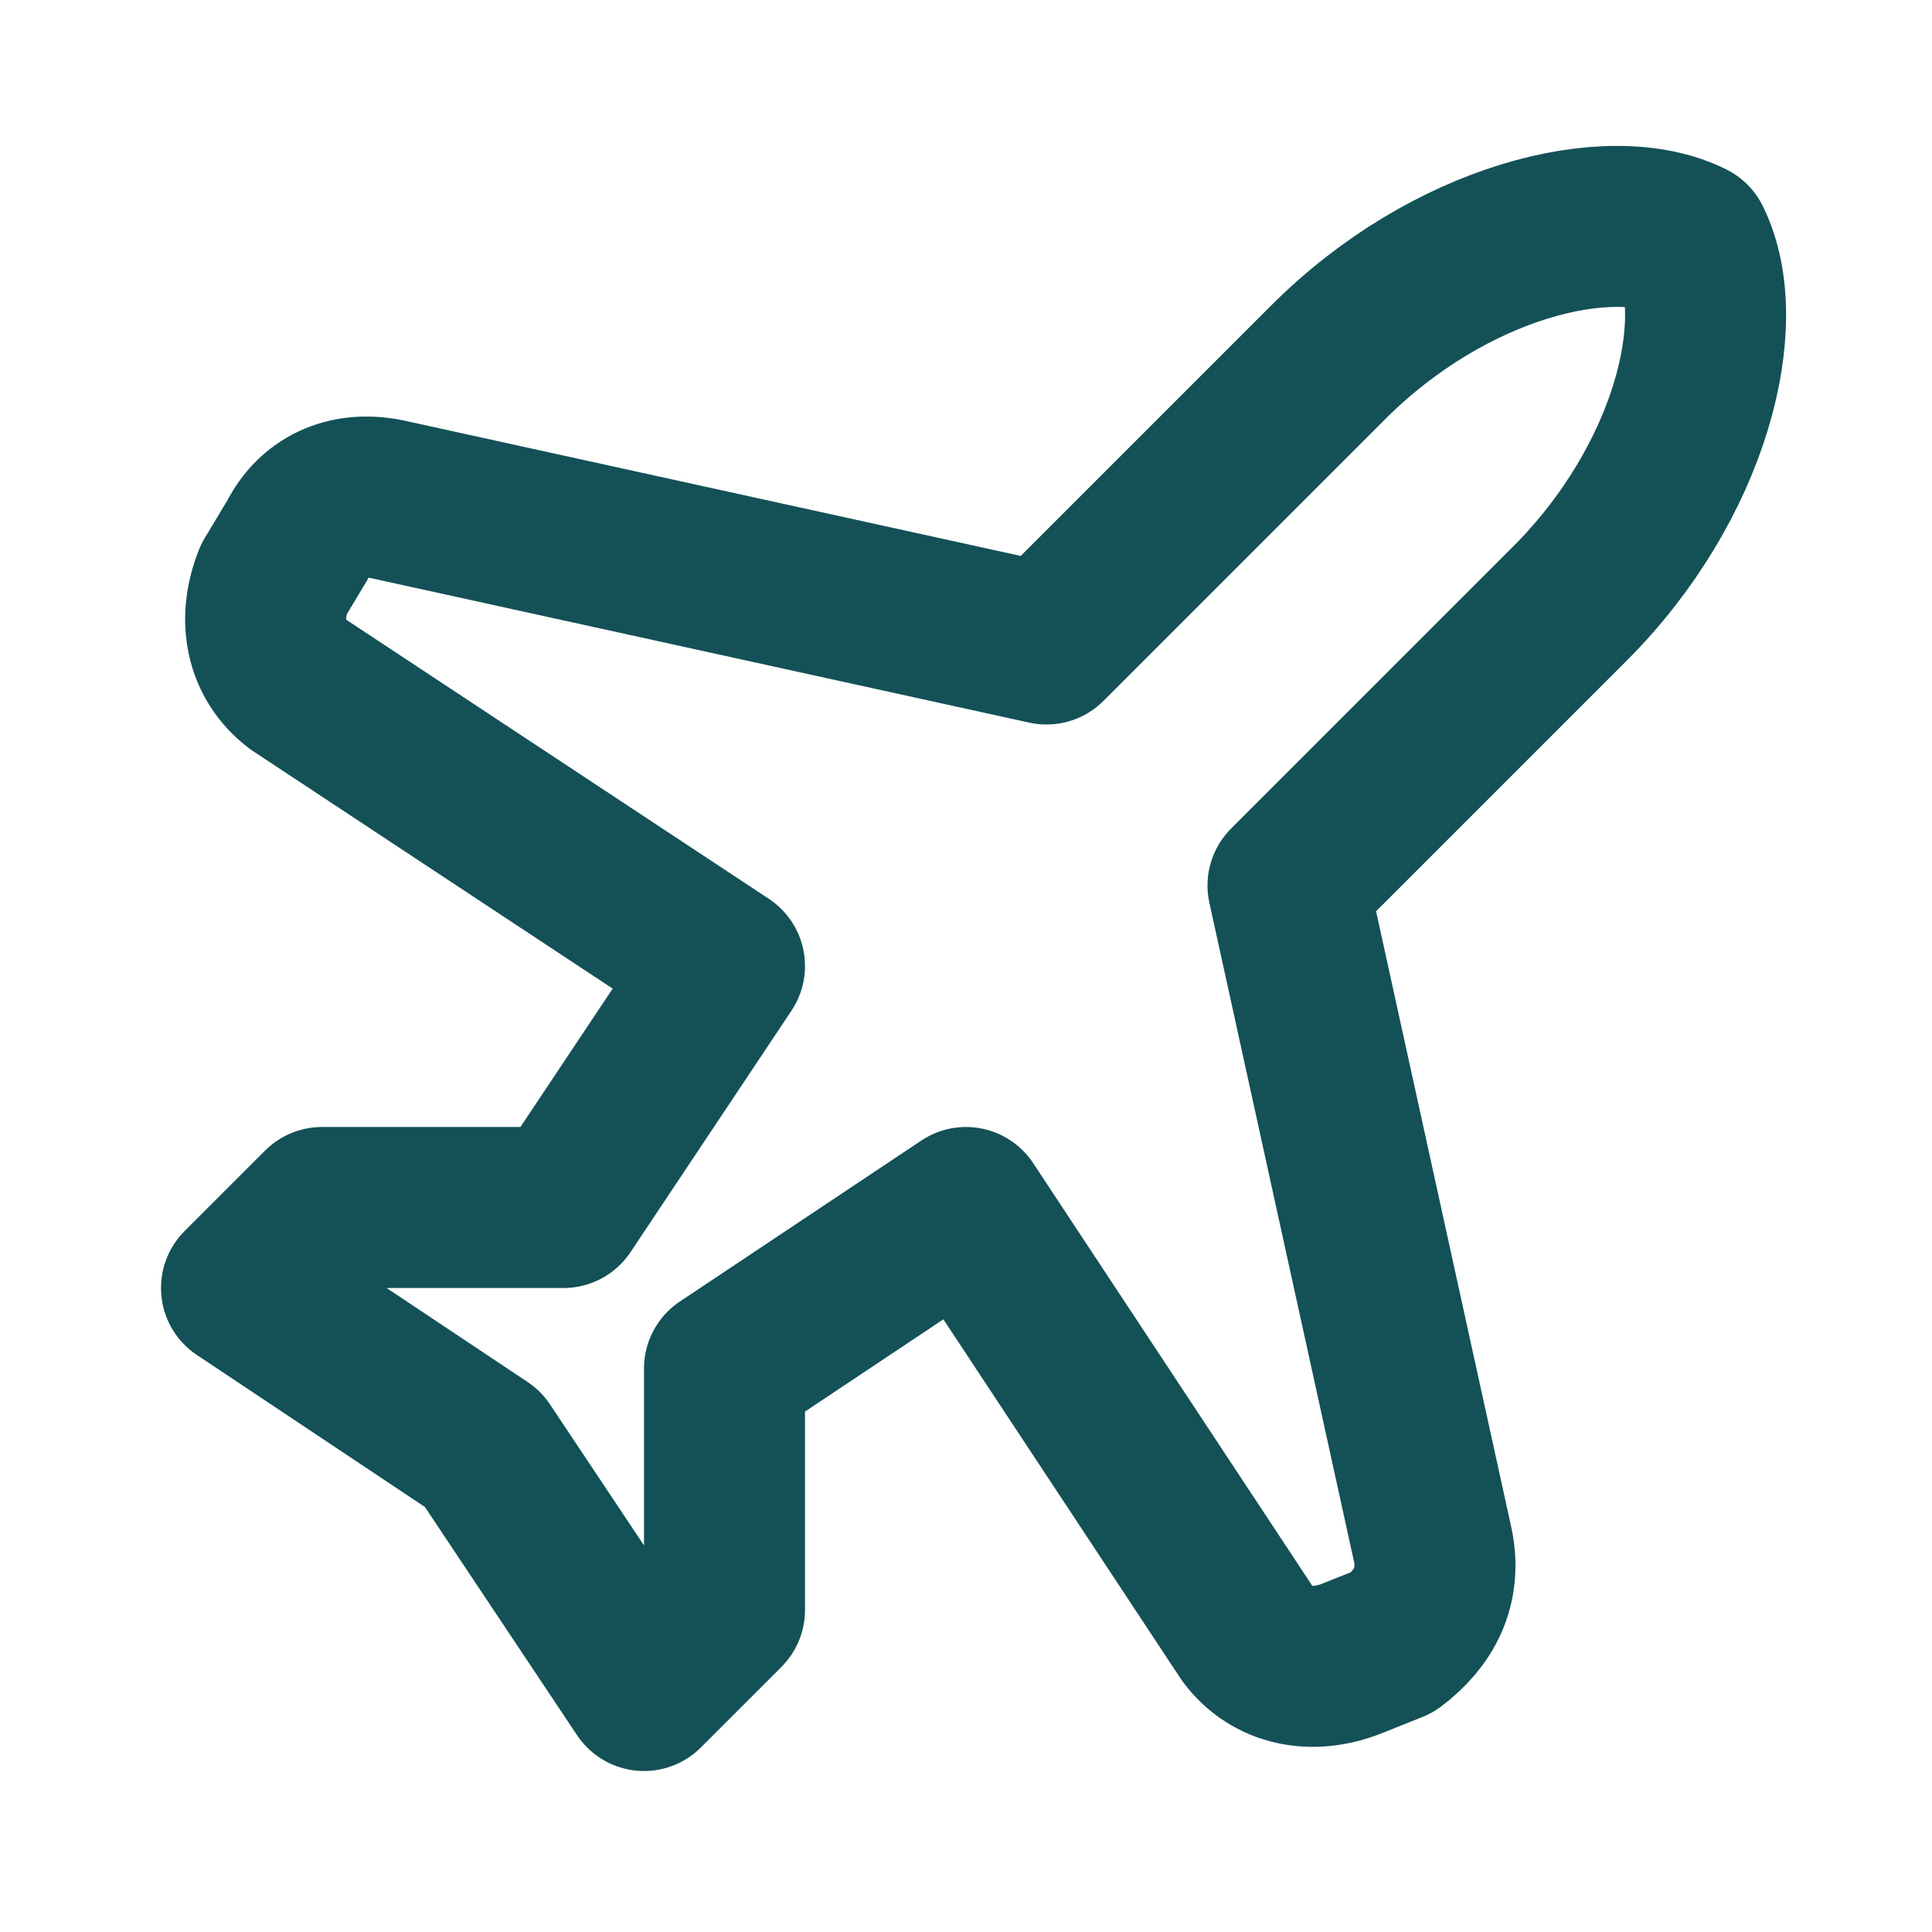
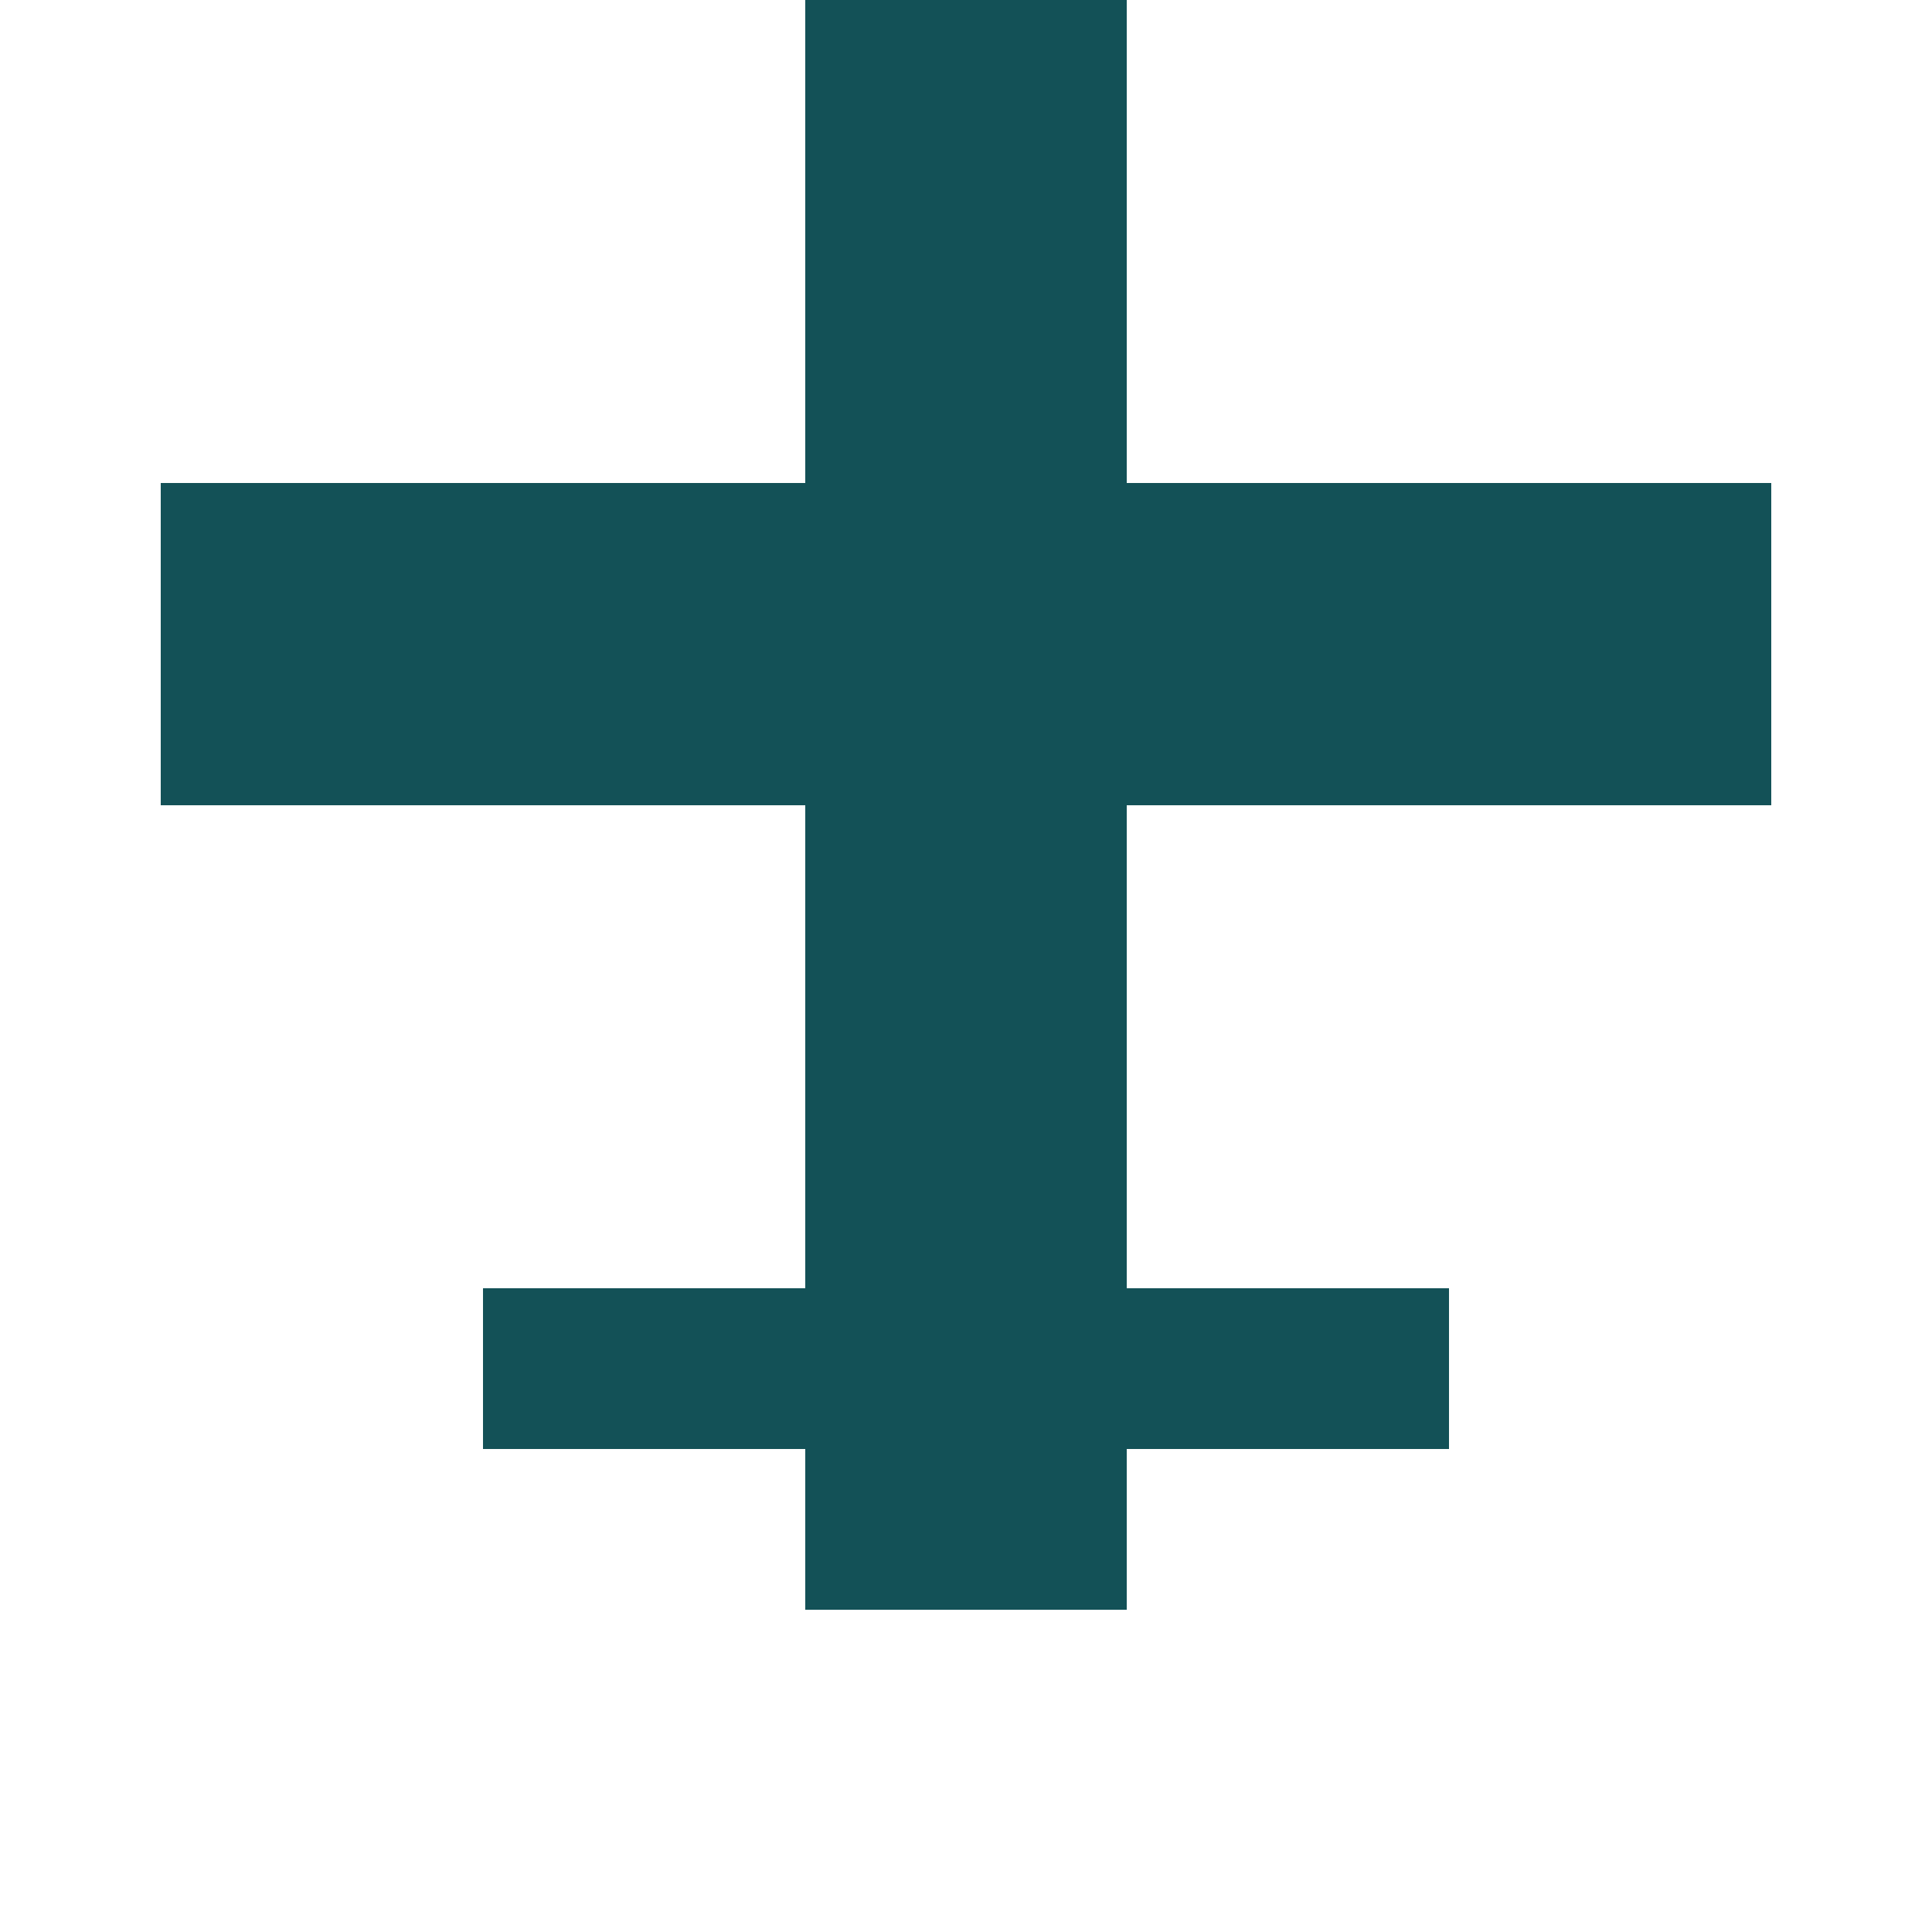
- <svg xmlns="http://www.w3.org/2000/svg" width="24" height="24" viewBox="0 0 24 24" fill="none" stroke="#135157" stroke-width="2" stroke-linecap="round" stroke-linejoin="round">
-   <path d="M17.8 19.2 16 11l3.5-3.5C21 6 21.5 4 21 3c-1-.5-3 0-4.5 1.5L13 8 4.8 6.2c-.5-.1-.9.1-1.1.5l-.3.5c-.2.5-.1 1 .3 1.3L9 12l-2 3H4l-1 1 3 2 2 3 1-1v-3l3-2 3.5 5.3c.3.4.8.5 1.3.3l.5-.2c.4-.3.6-.7.5-1.2z" />
+ <svg xmlns="http://www.w3.org/2000/svg" width="24" height="24" viewBox="0 0 24 24" fill="none">
+   <g fill="#135157" shape-rendering="crispEdges">
+     <rect x="10" y="0" width="4" height="20" />
+     <rect x="2" y="6" width="20" height="4" />
+     <rect x="6" y="16" width="12" height="2" />
+   </g>
</svg>
